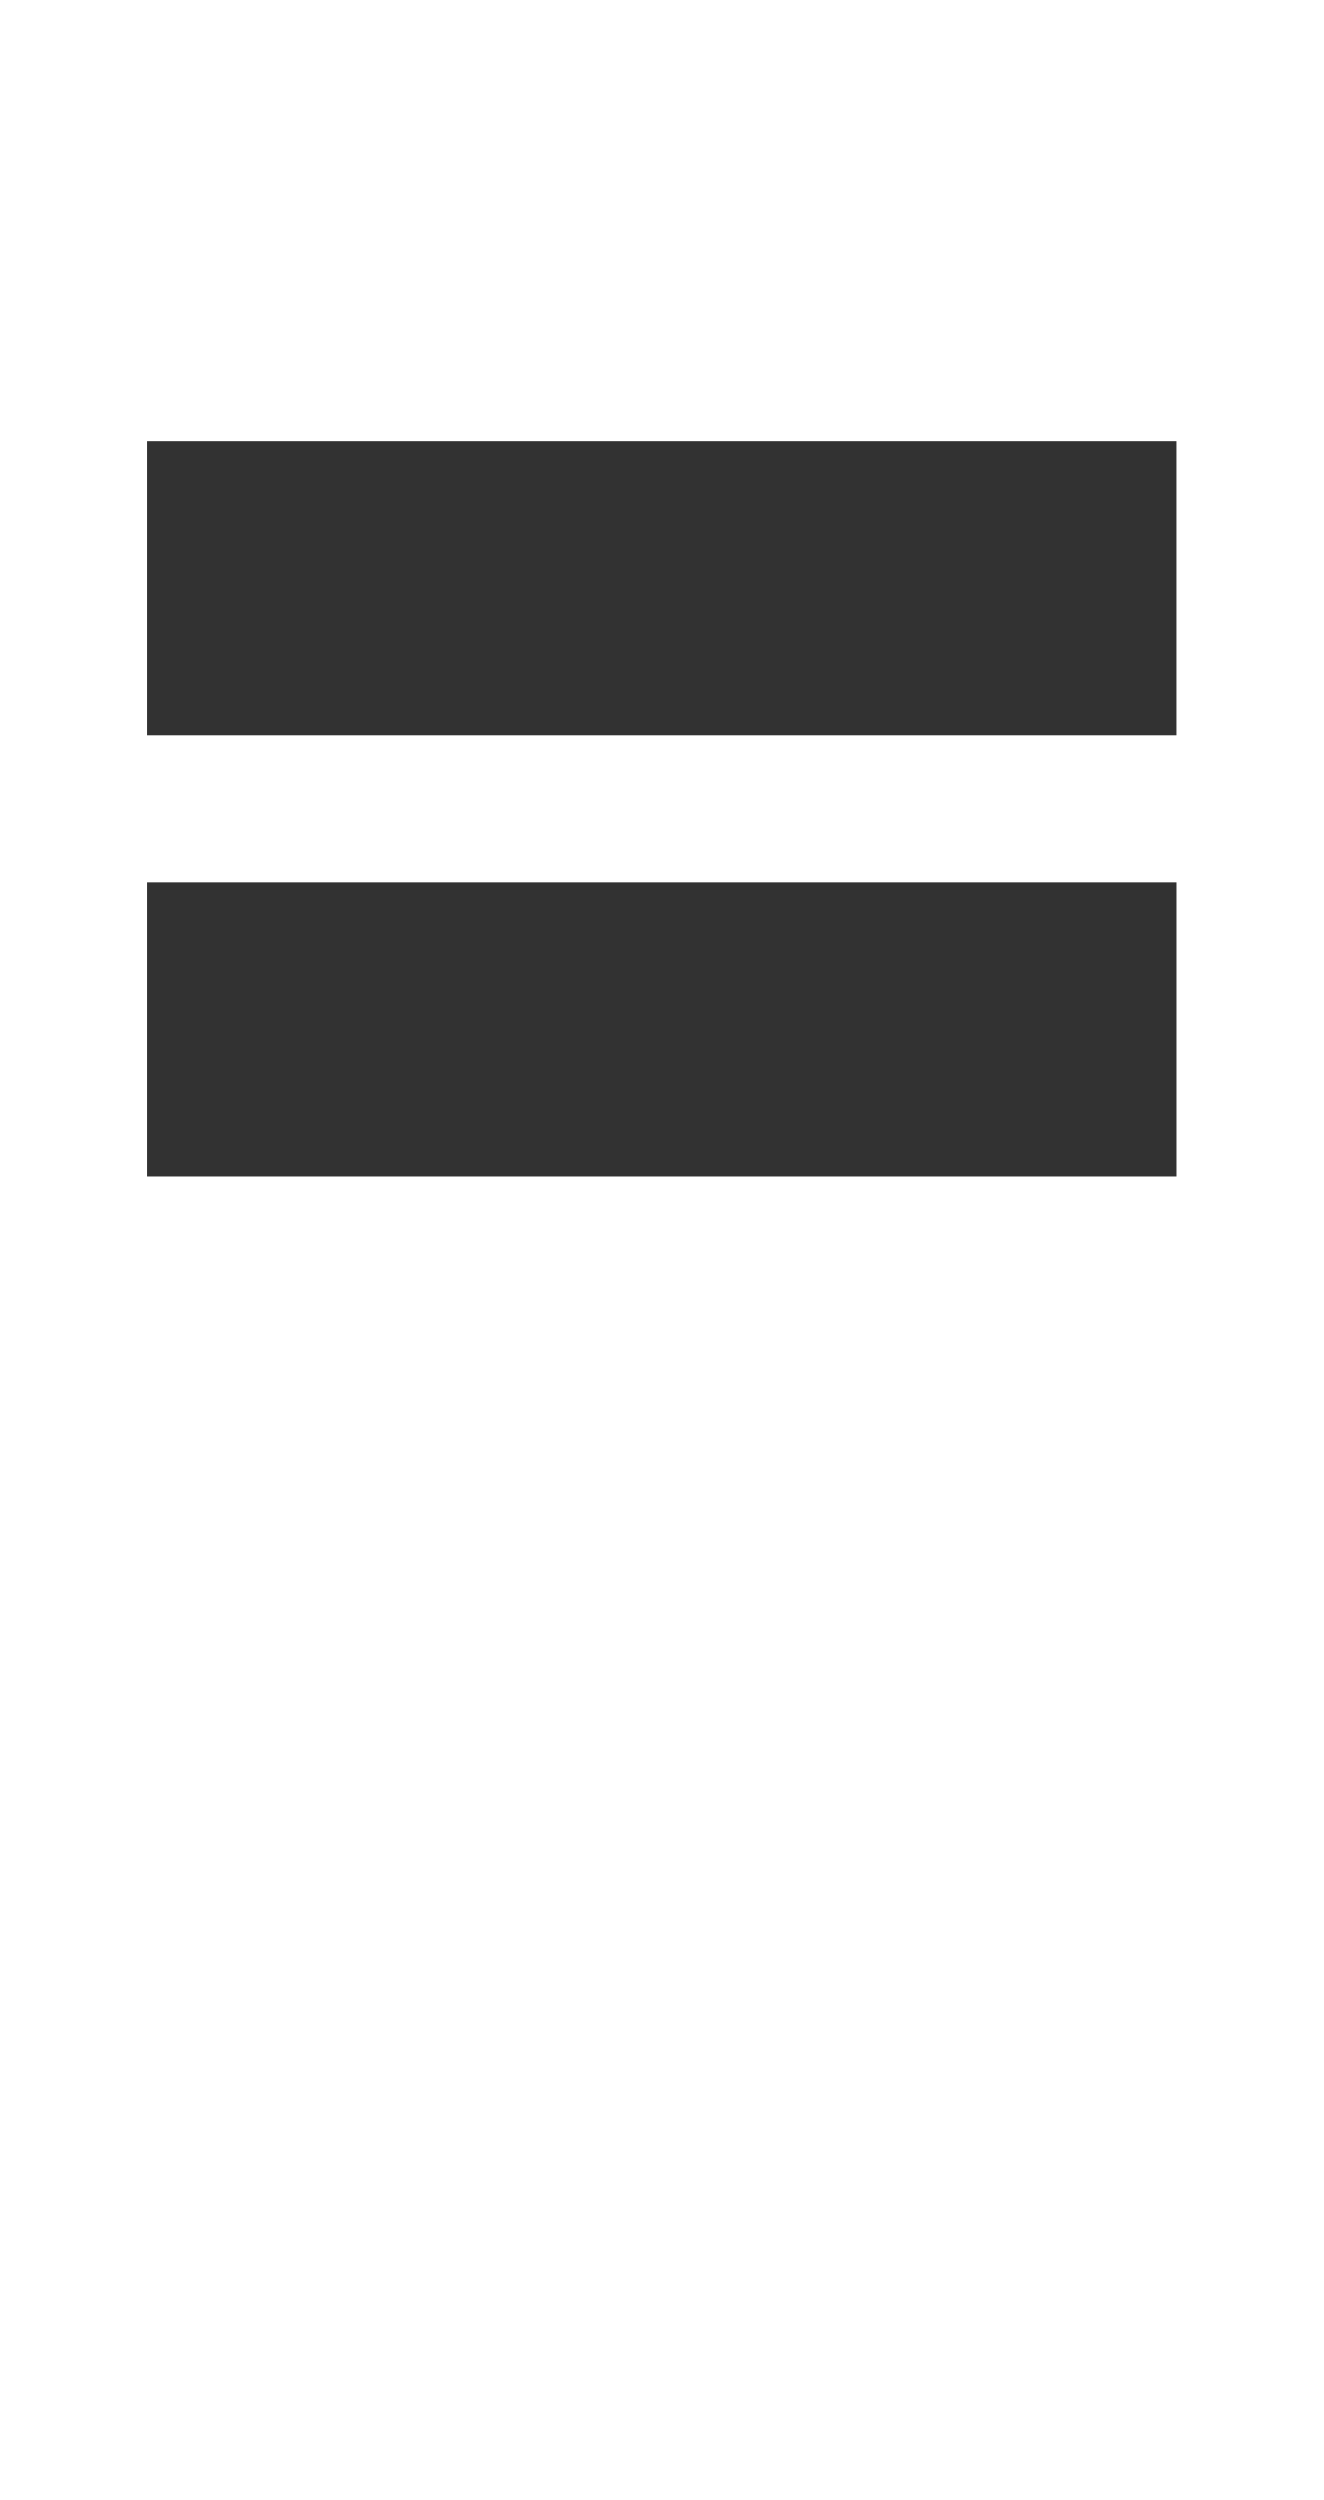
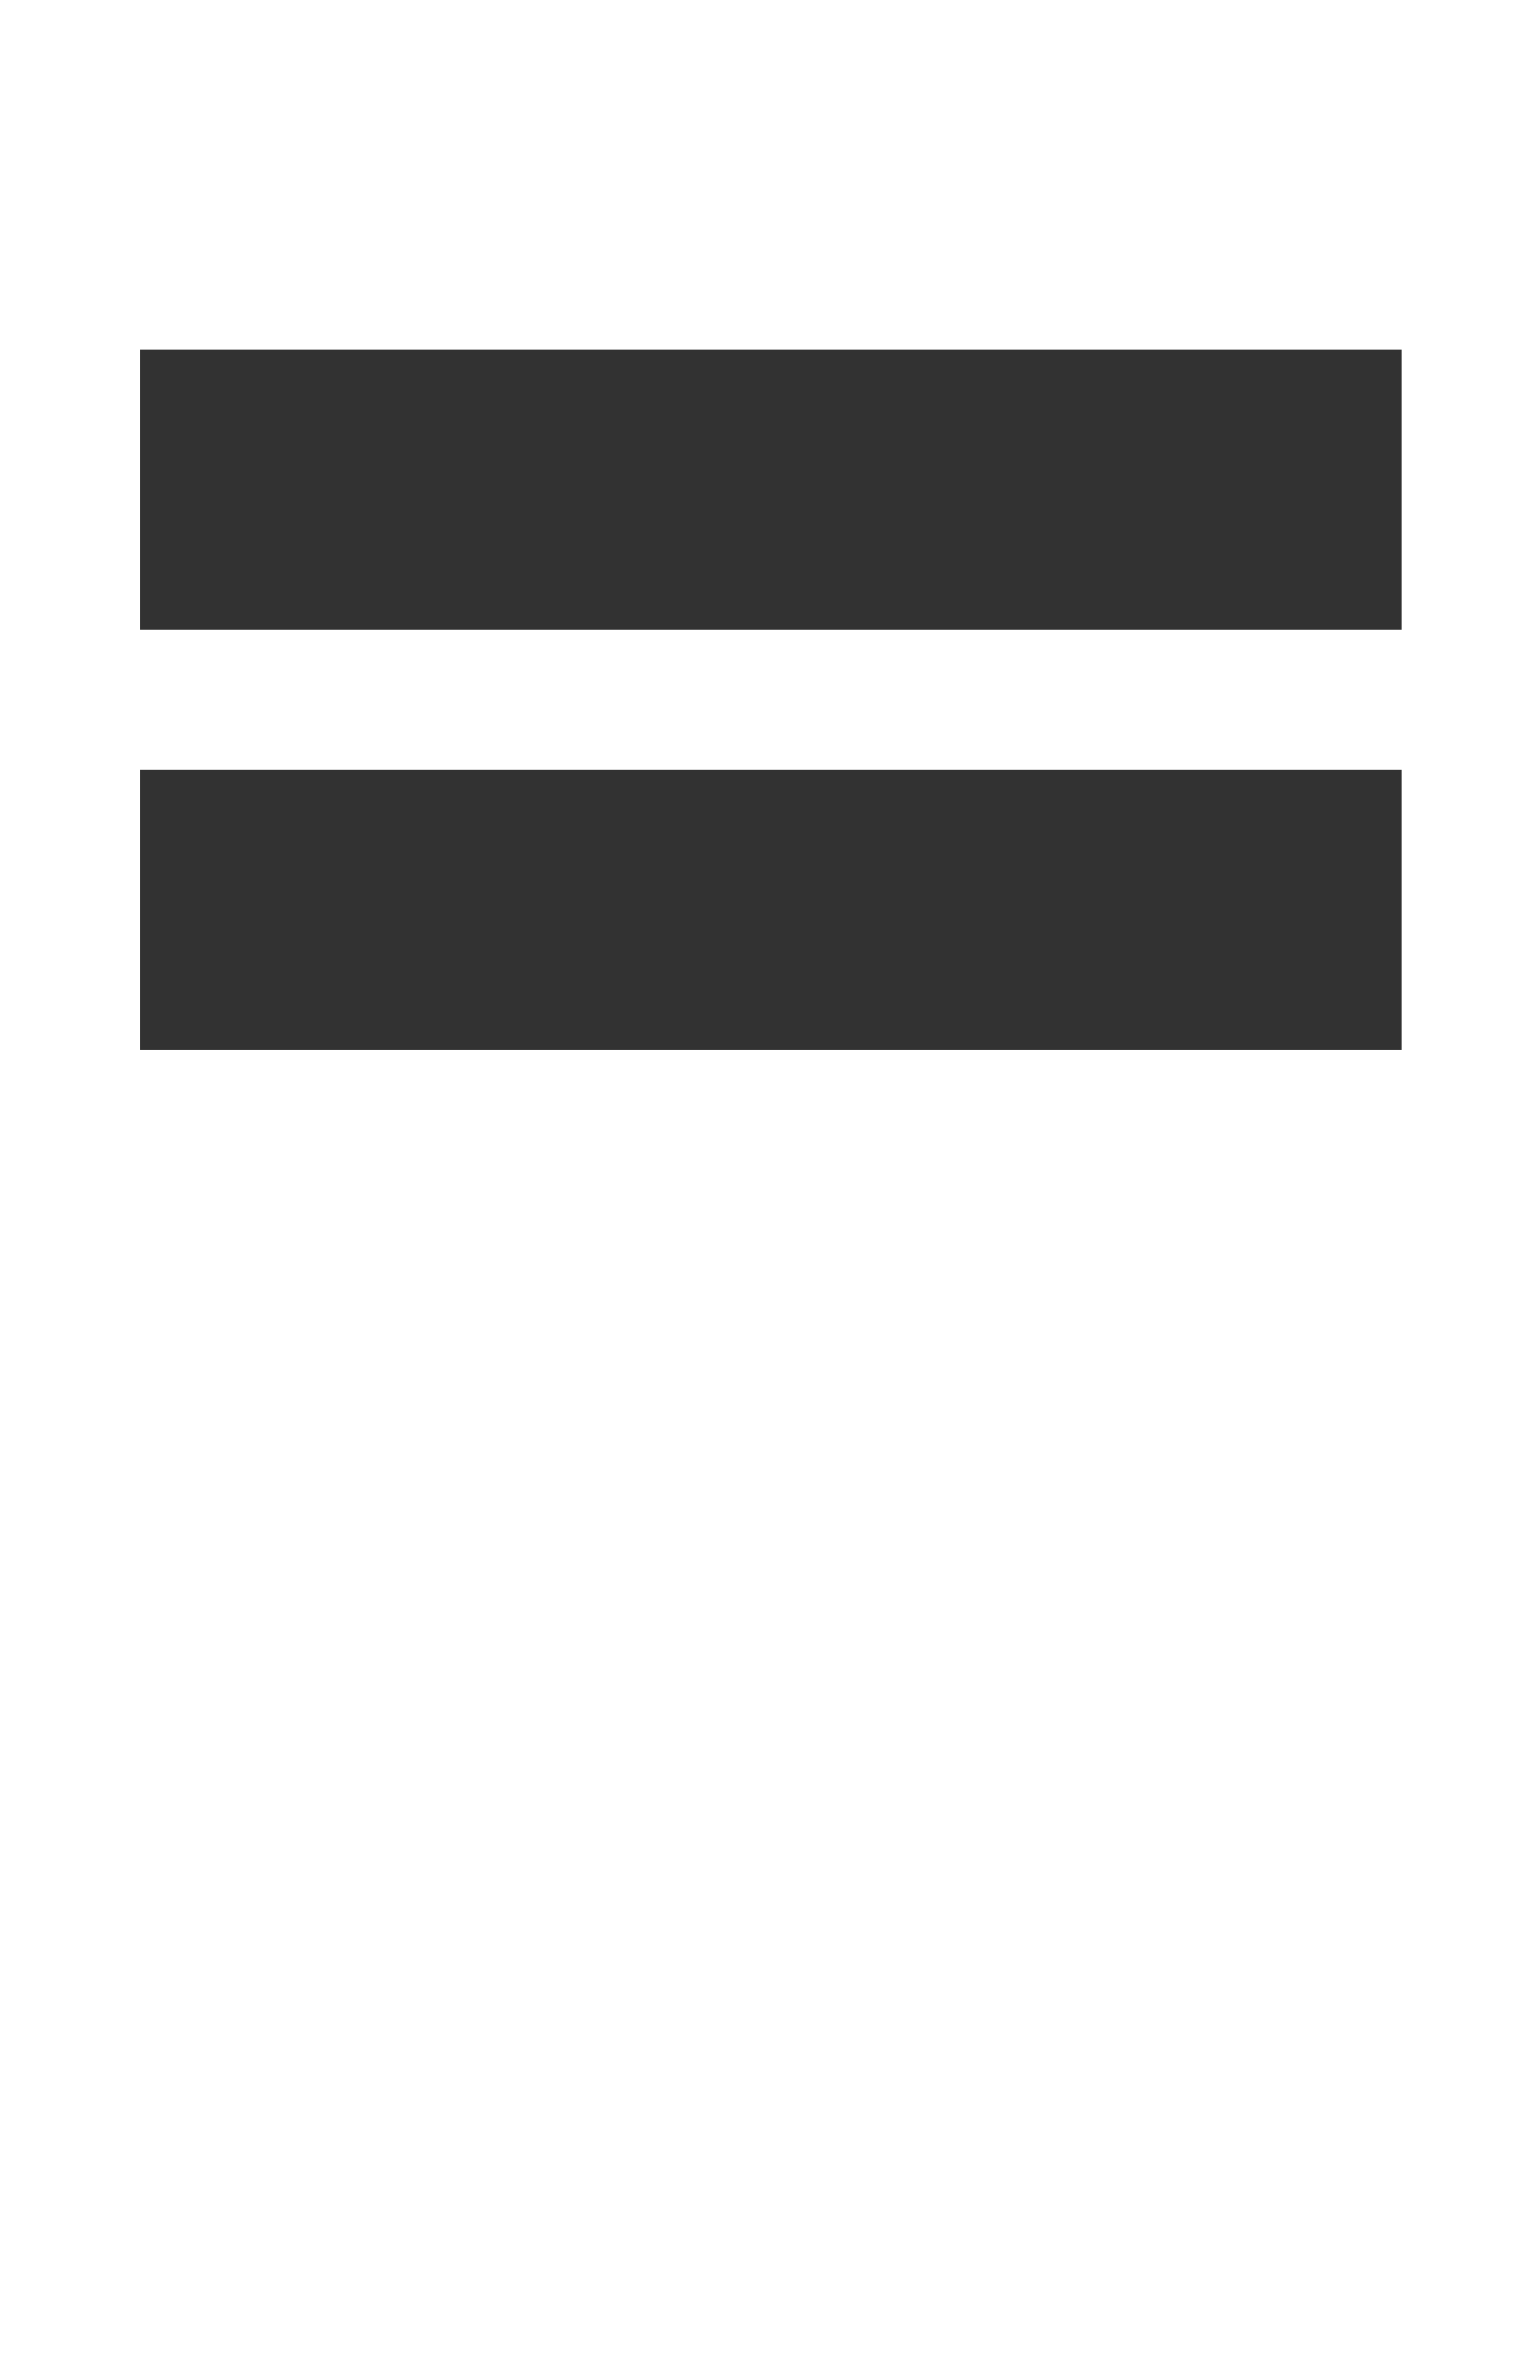
- <svg xmlns="http://www.w3.org/2000/svg" width="144" height="272" viewBox="0 0 38.1 71.967" version="1.1" id="svg1">
+ <svg xmlns="http://www.w3.org/2000/svg" width="176" height="272" viewBox="0 0 46.567 71.967" version="1.1" id="svg1">
  <defs id="defs1" />
  <g id="layer1">
-     <path id="path1" style="fill-opacity:0.804;stroke-width:0.555" d="m 4.233,12.7 -3e-7,8.467 h 29.633 l 0,-8.467 z m -3e-7,12.7 3e-7,8.467 H 33.867 l 0,-8.467 z" />
+     <path id="path1" style="fill-opacity:0.804;stroke-width:0.555" d="m 4.233,10.583 -3e-7,8.467 H 42.393 v -8.467 z m -3e-7,12.7 3e-7,8.467 h 38.16 v -8.467 z" />
  </g>
</svg>
